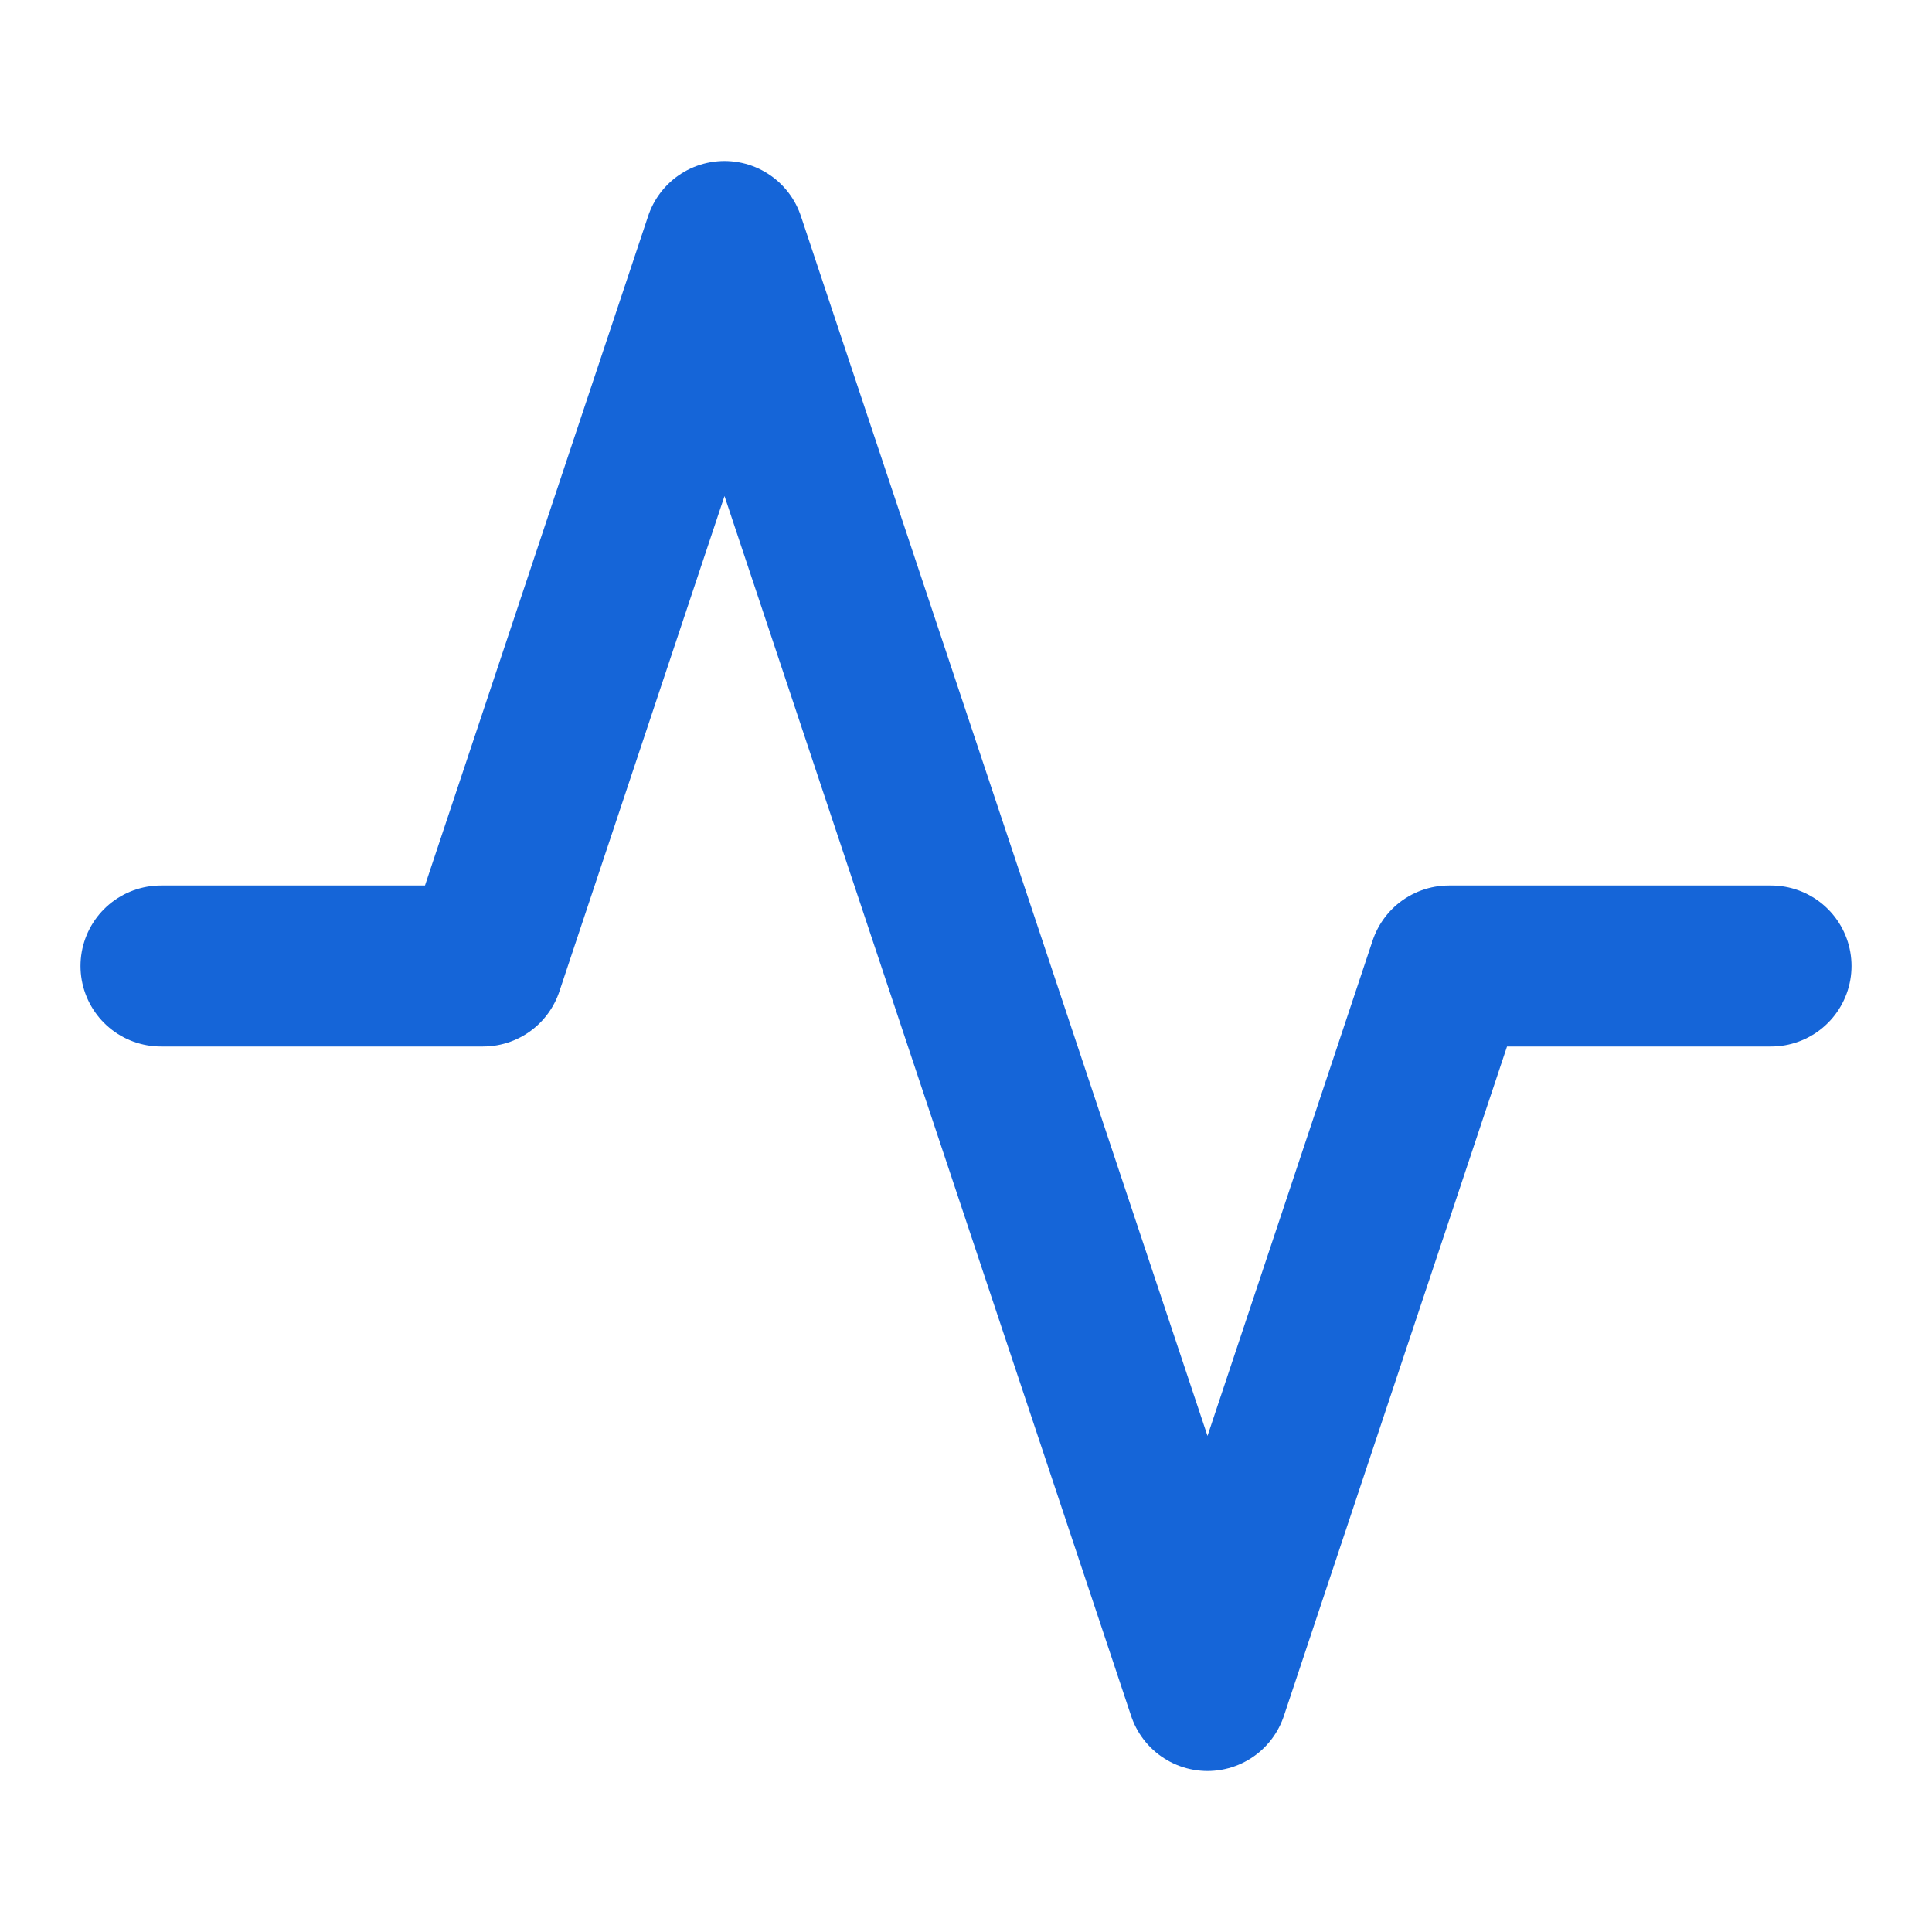
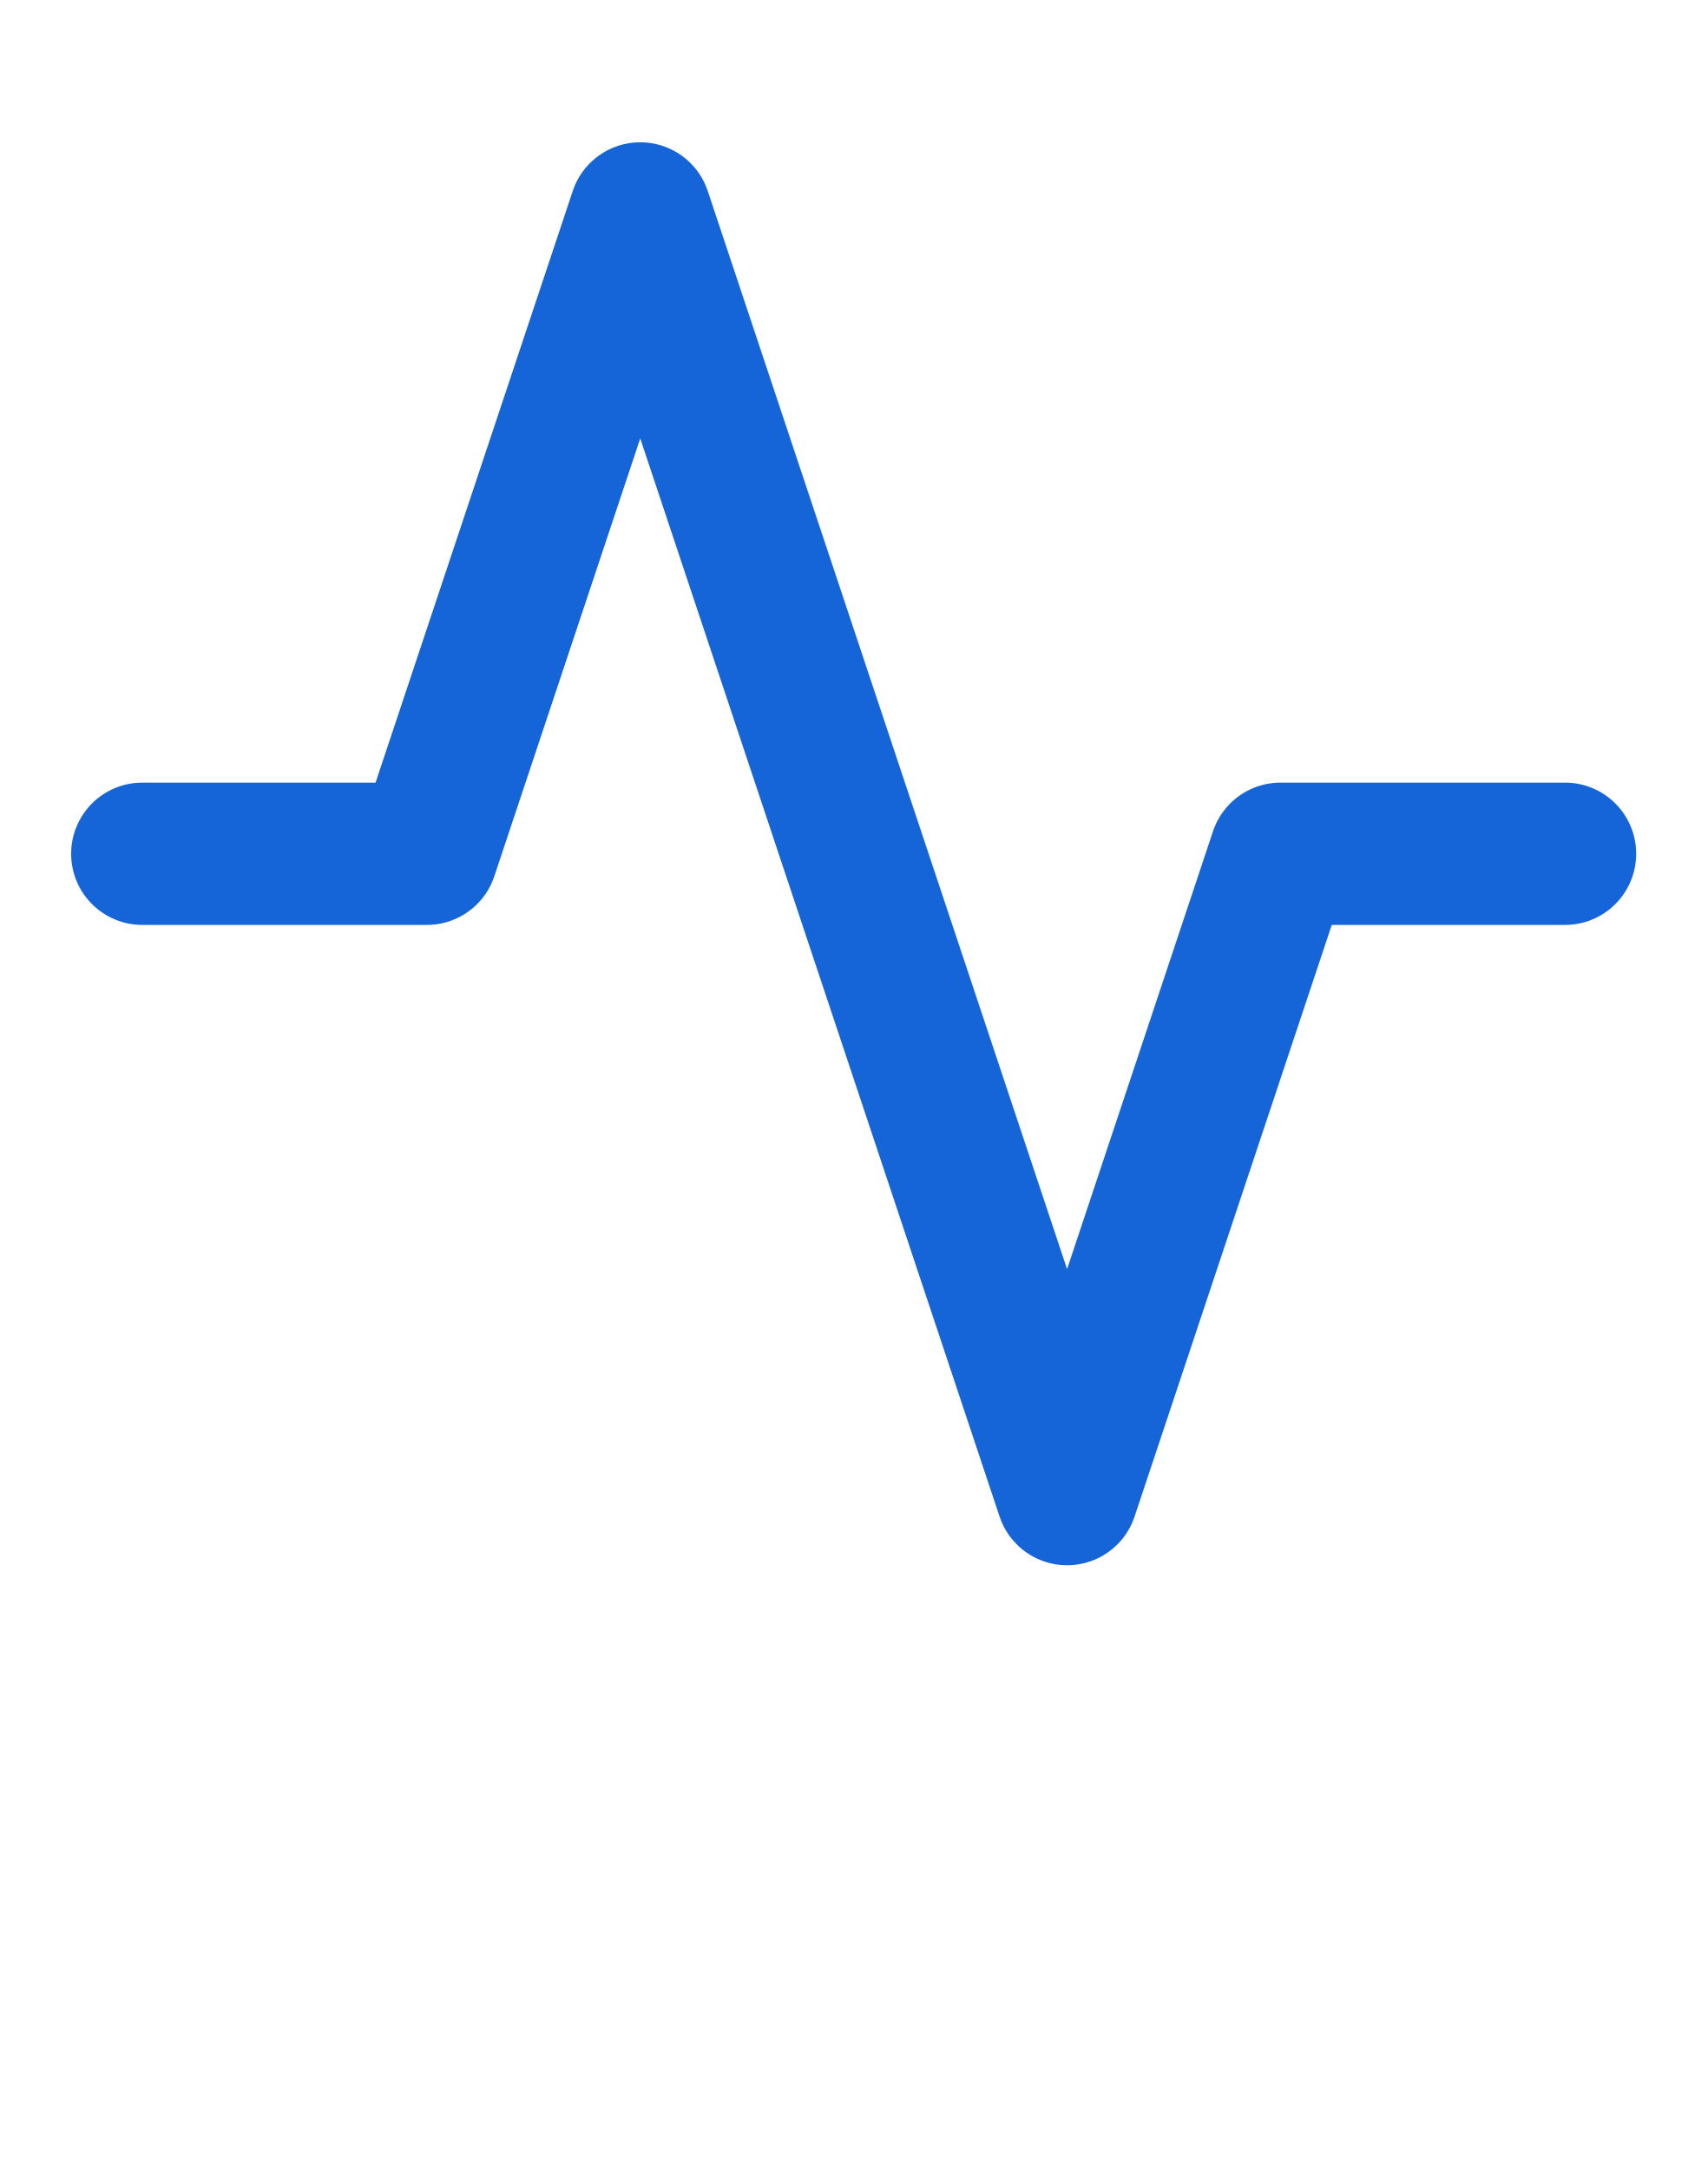
- <svg xmlns="http://www.w3.org/2000/svg" width="24" height="24" viewBox="0 0 24 24" fill="none" stroke="#1565D8" stroke-width="2" stroke-linecap="round" stroke-linejoin="round">
+ <svg xmlns="http://www.w3.org/2000/svg" width="24" height="30.5" viewBox="0 0 24 30.5" fill="none" stroke="#1565D8" stroke-width="2" stroke-linecap="round" stroke-linejoin="round">
  <path d="M22 12h-4l-3 9L9 3l-3 9H2" />
</svg>
